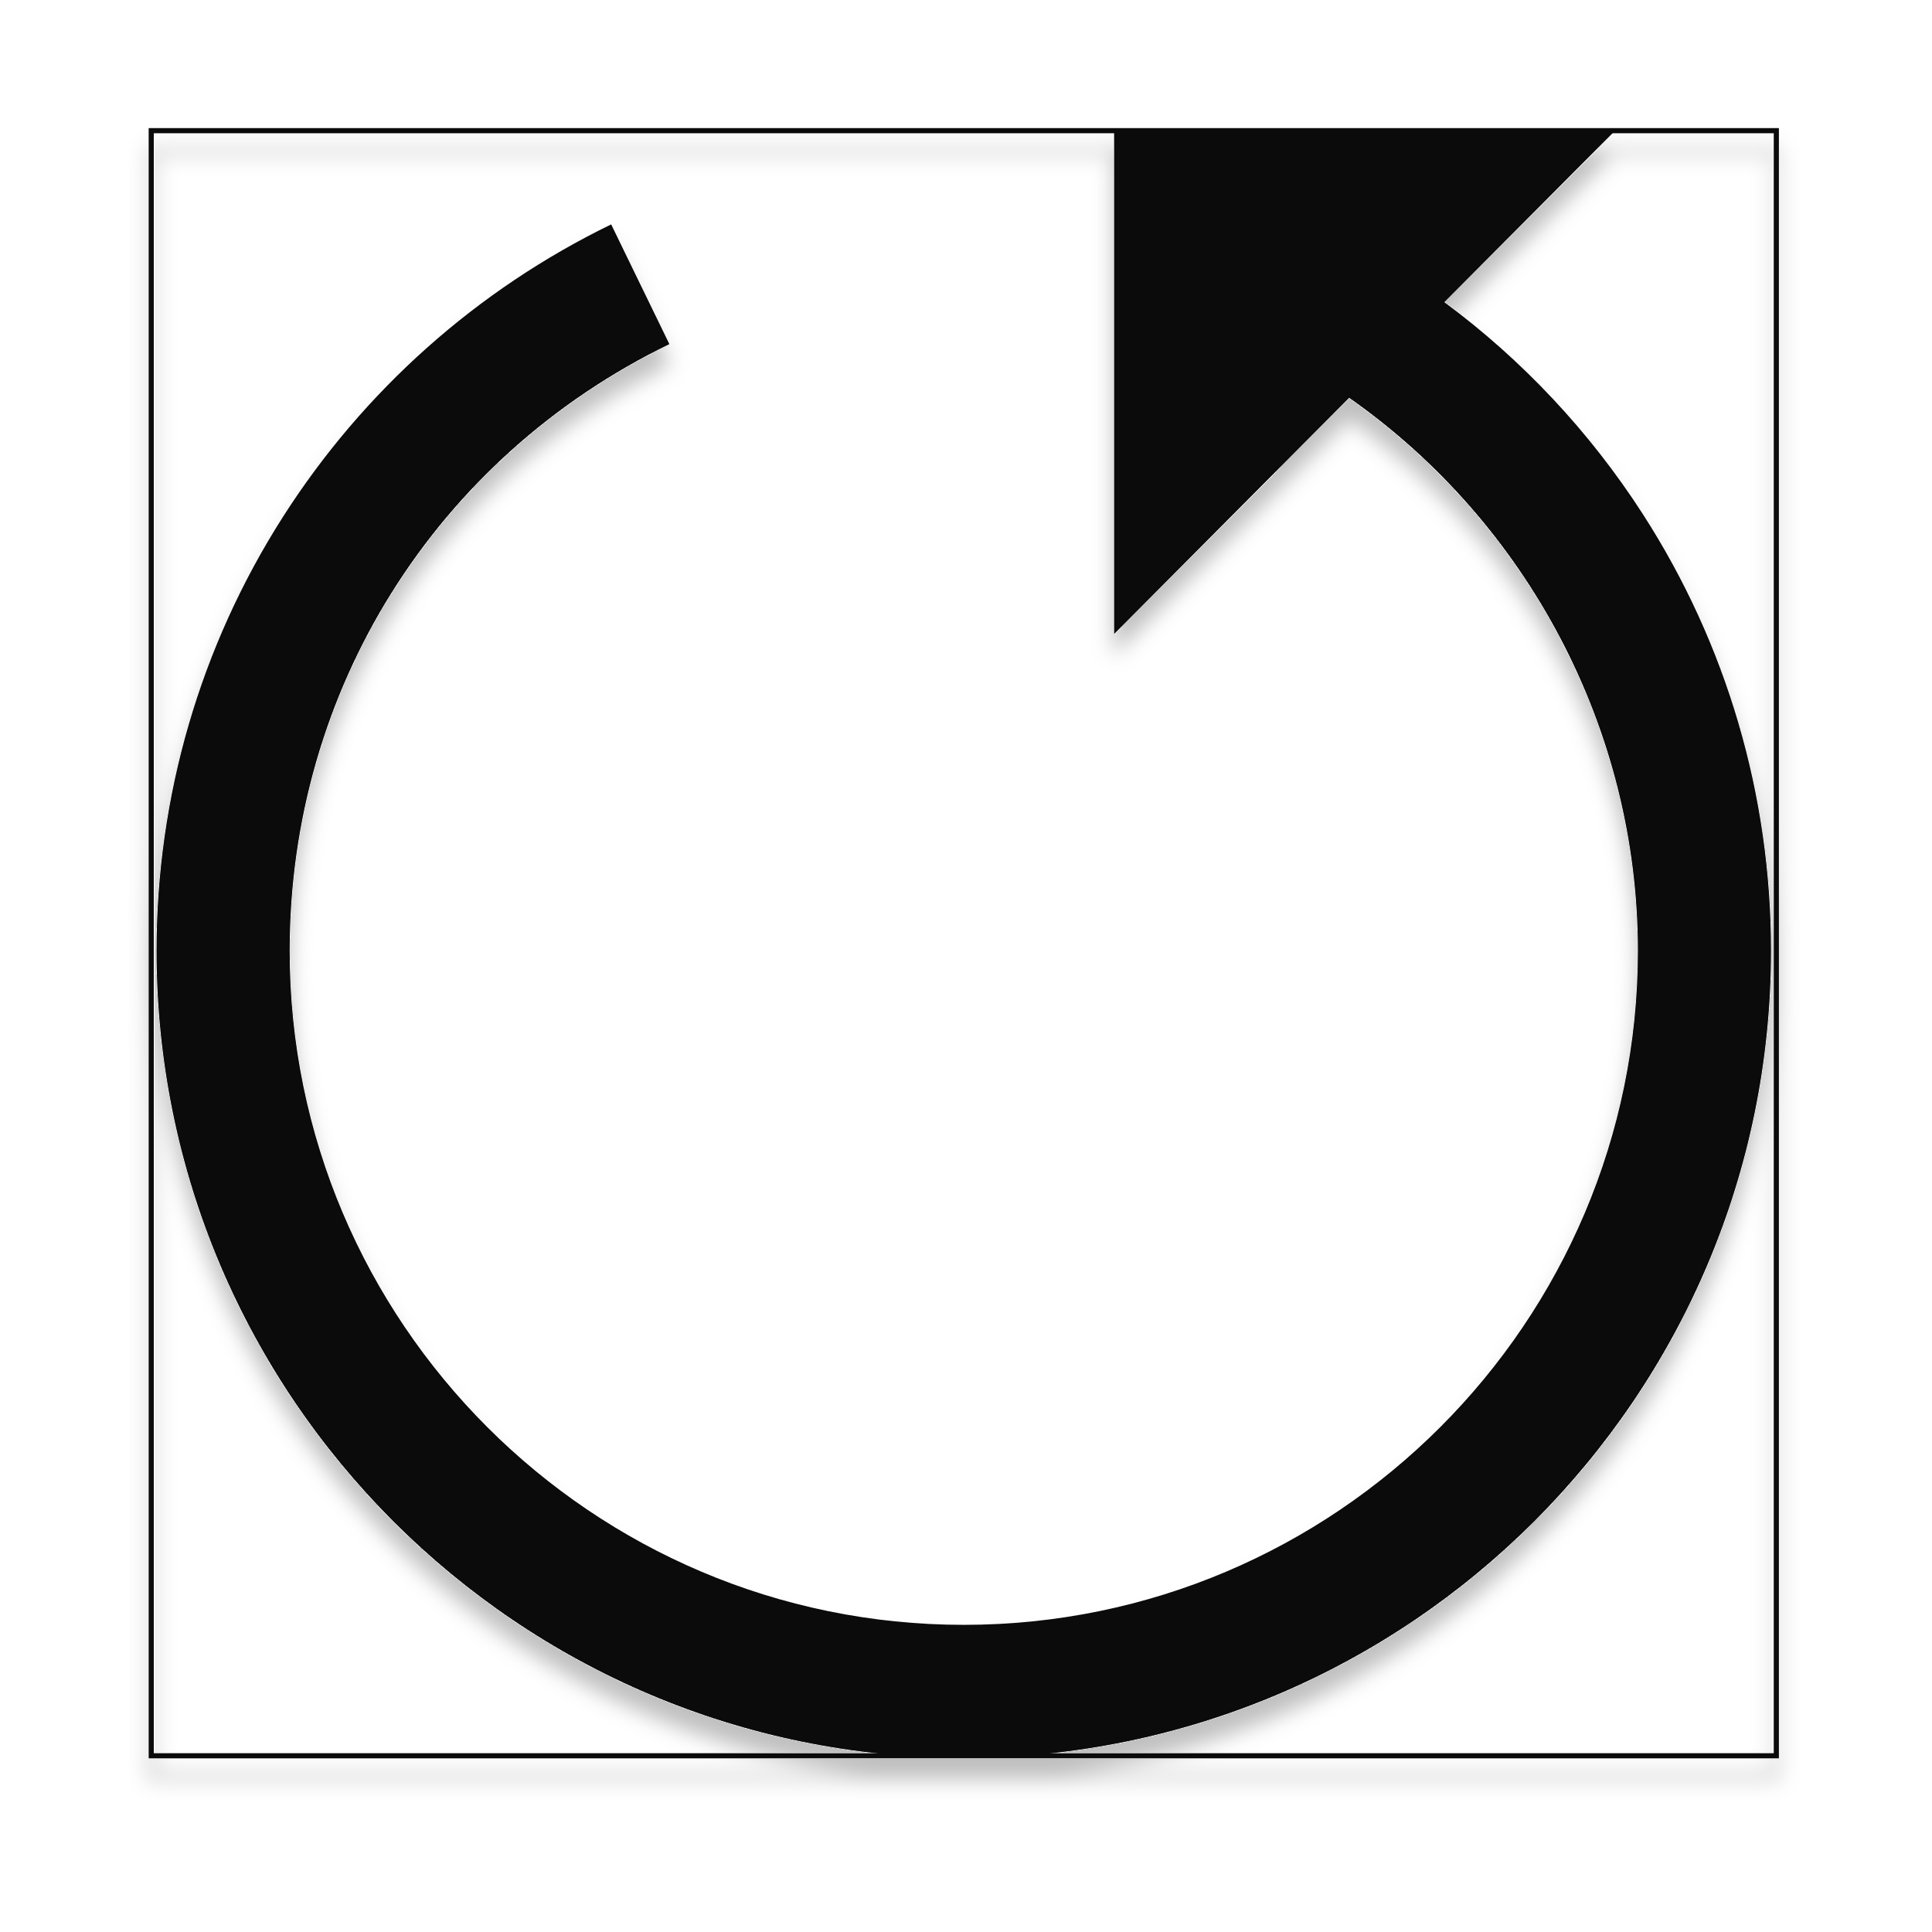
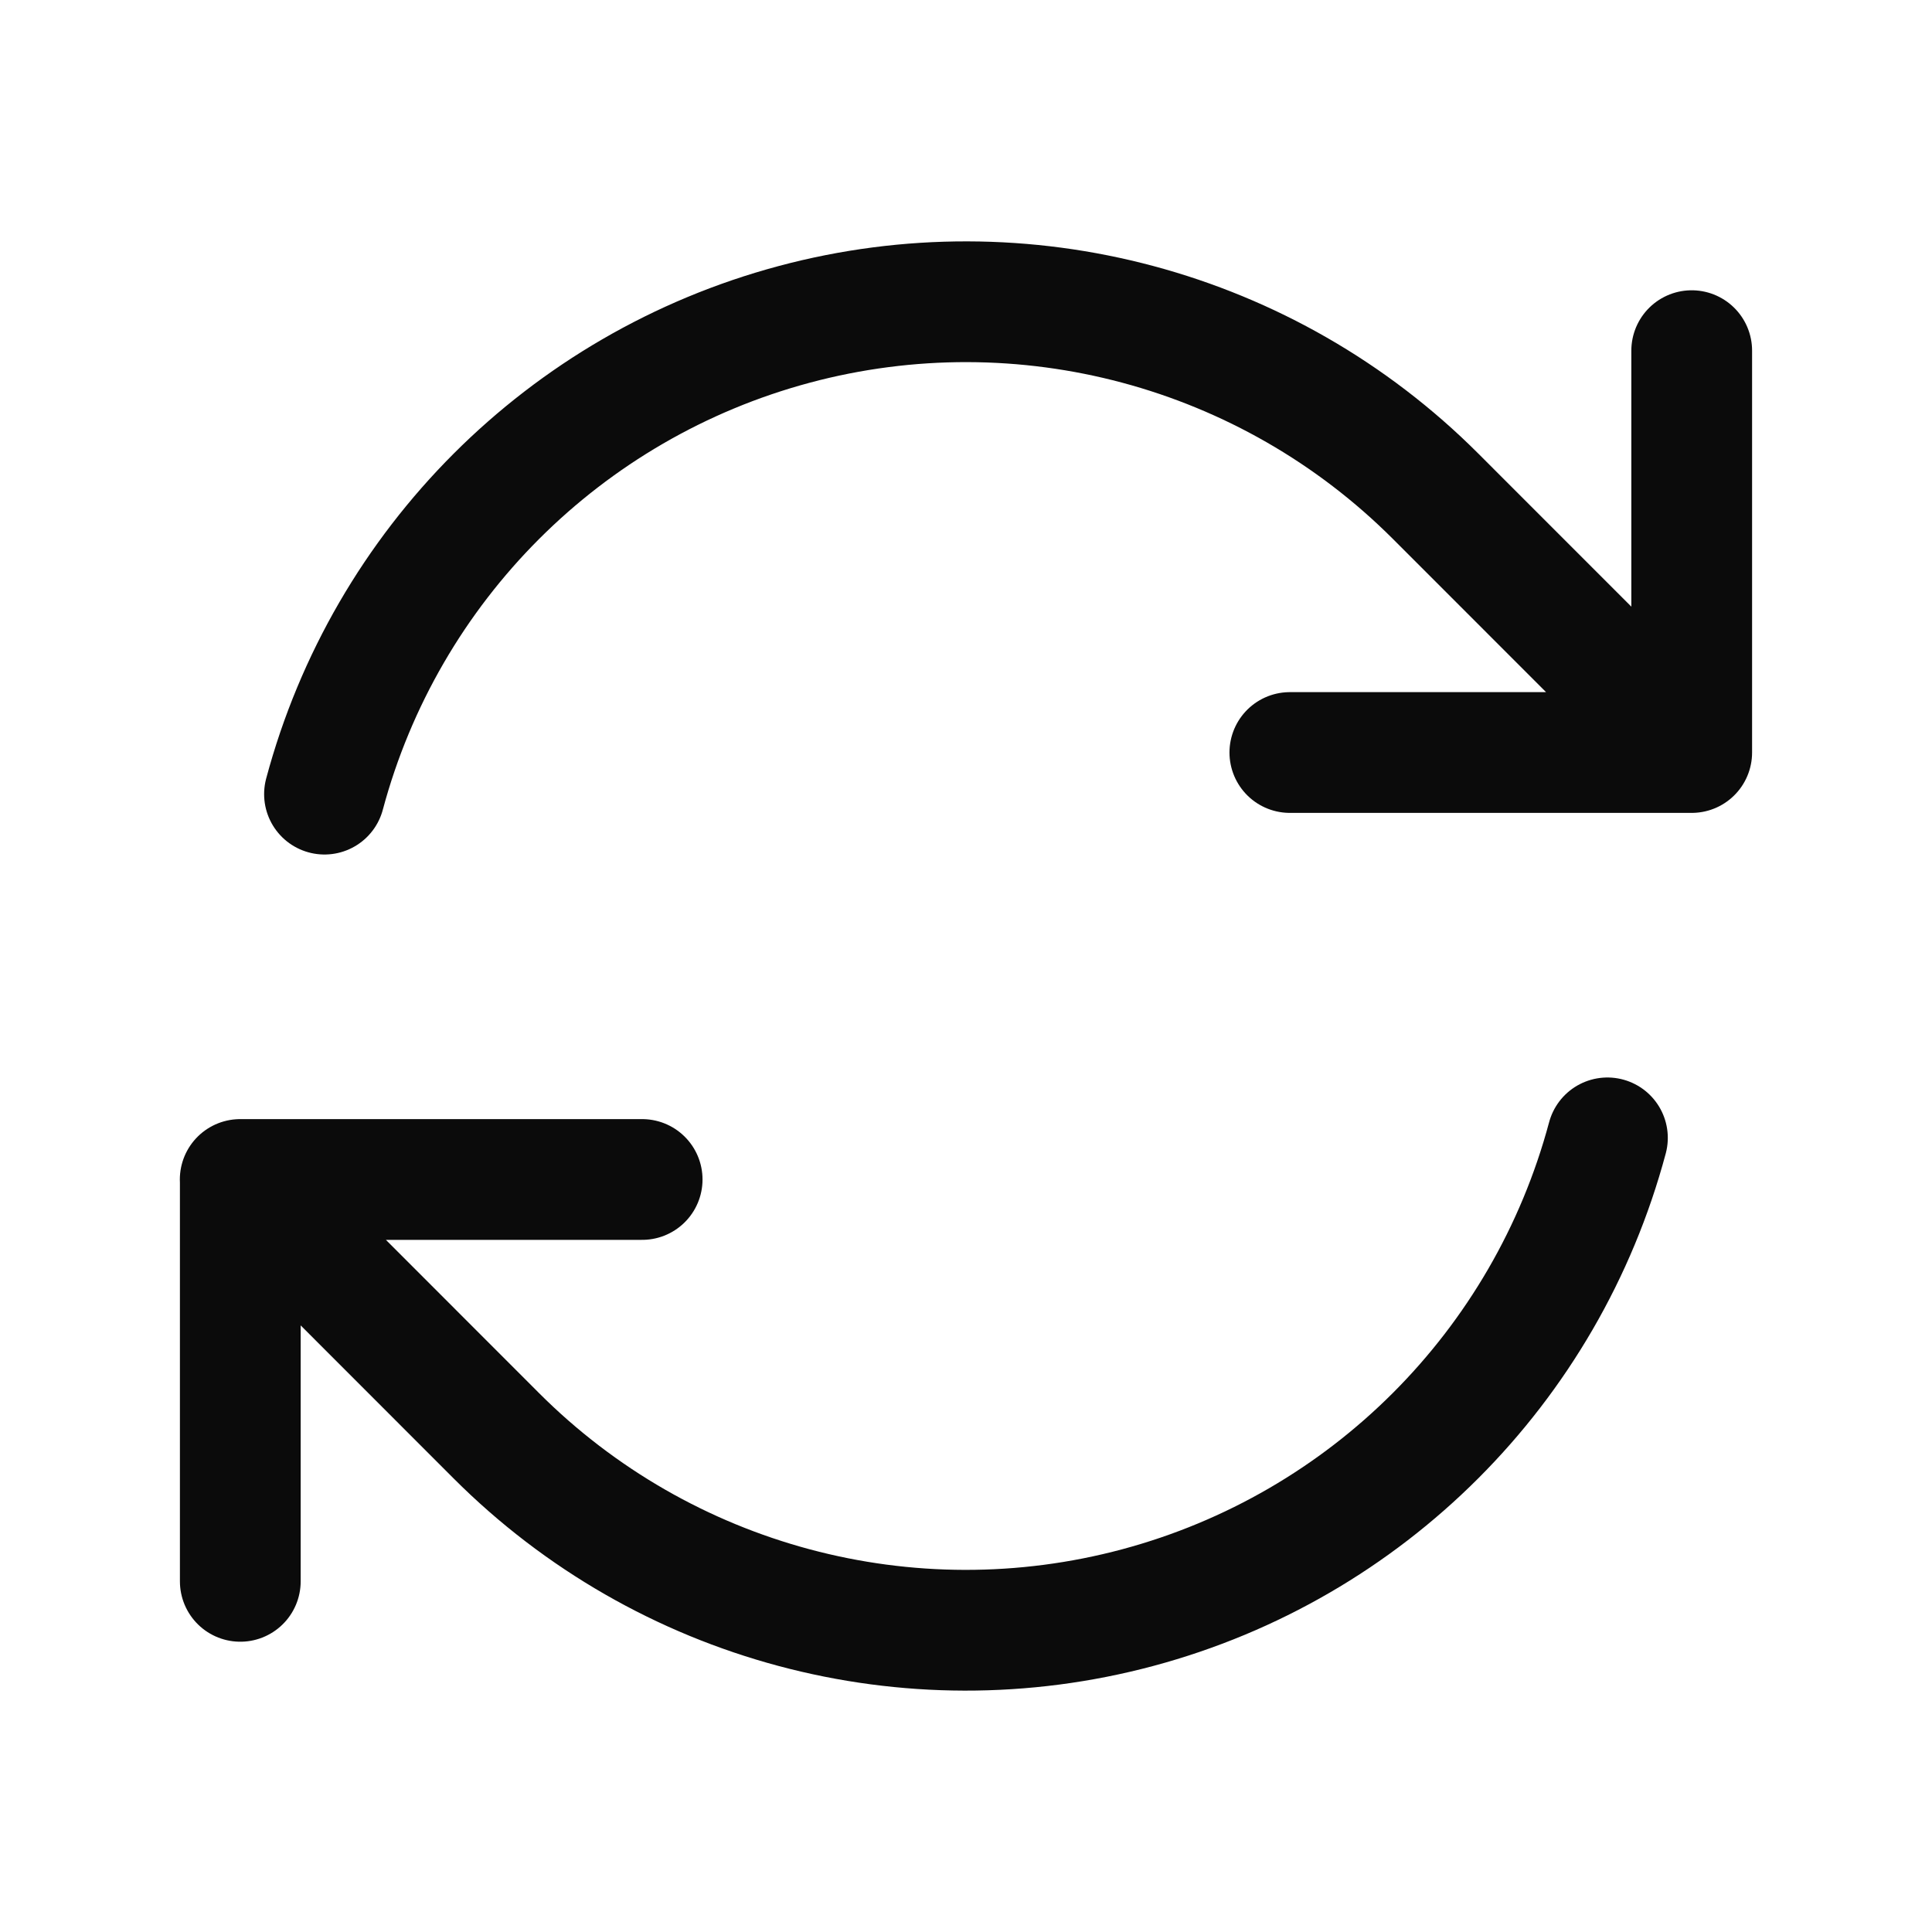
- <svg xmlns="http://www.w3.org/2000/svg" width="376" height="376" viewBox="0 0 376 376" fill="none">
-   <g filter="url(#filter0_d_63_7)">
-     <path d="M319.719 100.04C309.375 83.987 296.271 70.06 281.101 58.809L314.749 25H216.824V123.397L262.574 77.425C297.249 101.725 318.758 141.973 318.758 185.031C318.758 257.37 259.907 316.222 187.568 316.222C115.229 316.222 56.378 257.369 56.378 185.031C56.378 134.377 84.694 89.141 130.277 66.975L118.945 43.67C92.823 56.372 70.735 76.051 55.072 100.578C38.973 125.788 30.463 154.991 30.463 185.031C30.463 271.659 100.94 342.136 187.568 342.136C274.196 342.136 344.673 271.659 344.673 185.031C344.673 154.764 336.044 125.376 319.719 100.04Z" fill="#0B0B0B" />
-     <path d="M345.704 25.432H29.432V341.704H345.704V25.432Z" stroke="#0B0B0B" />
-   </g>
-   <defs>
-     <filter id="filter0_d_63_7" x="24.932" y="24.932" width="325.272" height="325.272" filterUnits="userSpaceOnUse" color-interpolation-filters="sRGB">
-       <feFlood flood-opacity="0" result="BackgroundImageFix" />
-       <feColorMatrix in="SourceAlpha" type="matrix" values="0 0 0 0 0 0 0 0 0 0 0 0 0 0 0 0 0 0 127 0" result="hardAlpha" />
-       <feOffset dy="4" />
-       <feGaussianBlur stdDeviation="2" />
-       <feComposite in2="hardAlpha" operator="out" />
-       <feColorMatrix type="matrix" values="0 0 0 0 0 0 0 0 0 0 0 0 0 0 0 0 0 0 0.25 0" />
-       <feBlend mode="normal" in2="BackgroundImageFix" result="effect1_dropShadow_63_7" />
-       <feBlend mode="normal" in="SourceGraphic" in2="effect1_dropShadow_63_7" result="shape" />
-     </filter>
-   </defs>
+ <svg xmlns="http://www.w3.org/2000/svg" fill="none" viewBox="0 0 24 24" stroke-width="1.5" stroke="#0B0B0B" class="w-6 h-6">
+   <path stroke-linecap="round" stroke-linejoin="round" d="M16.023 9.348h4.992v-.001M2.985 19.644v-4.992m0 0h4.992m-4.993 0l3.181 3.183a8.25 8.25 0 0013.803-3.7M4.031 9.865a8.25 8.25 0 0113.803-3.7l3.181 3.182m0-4.991v4.99" />
</svg>
